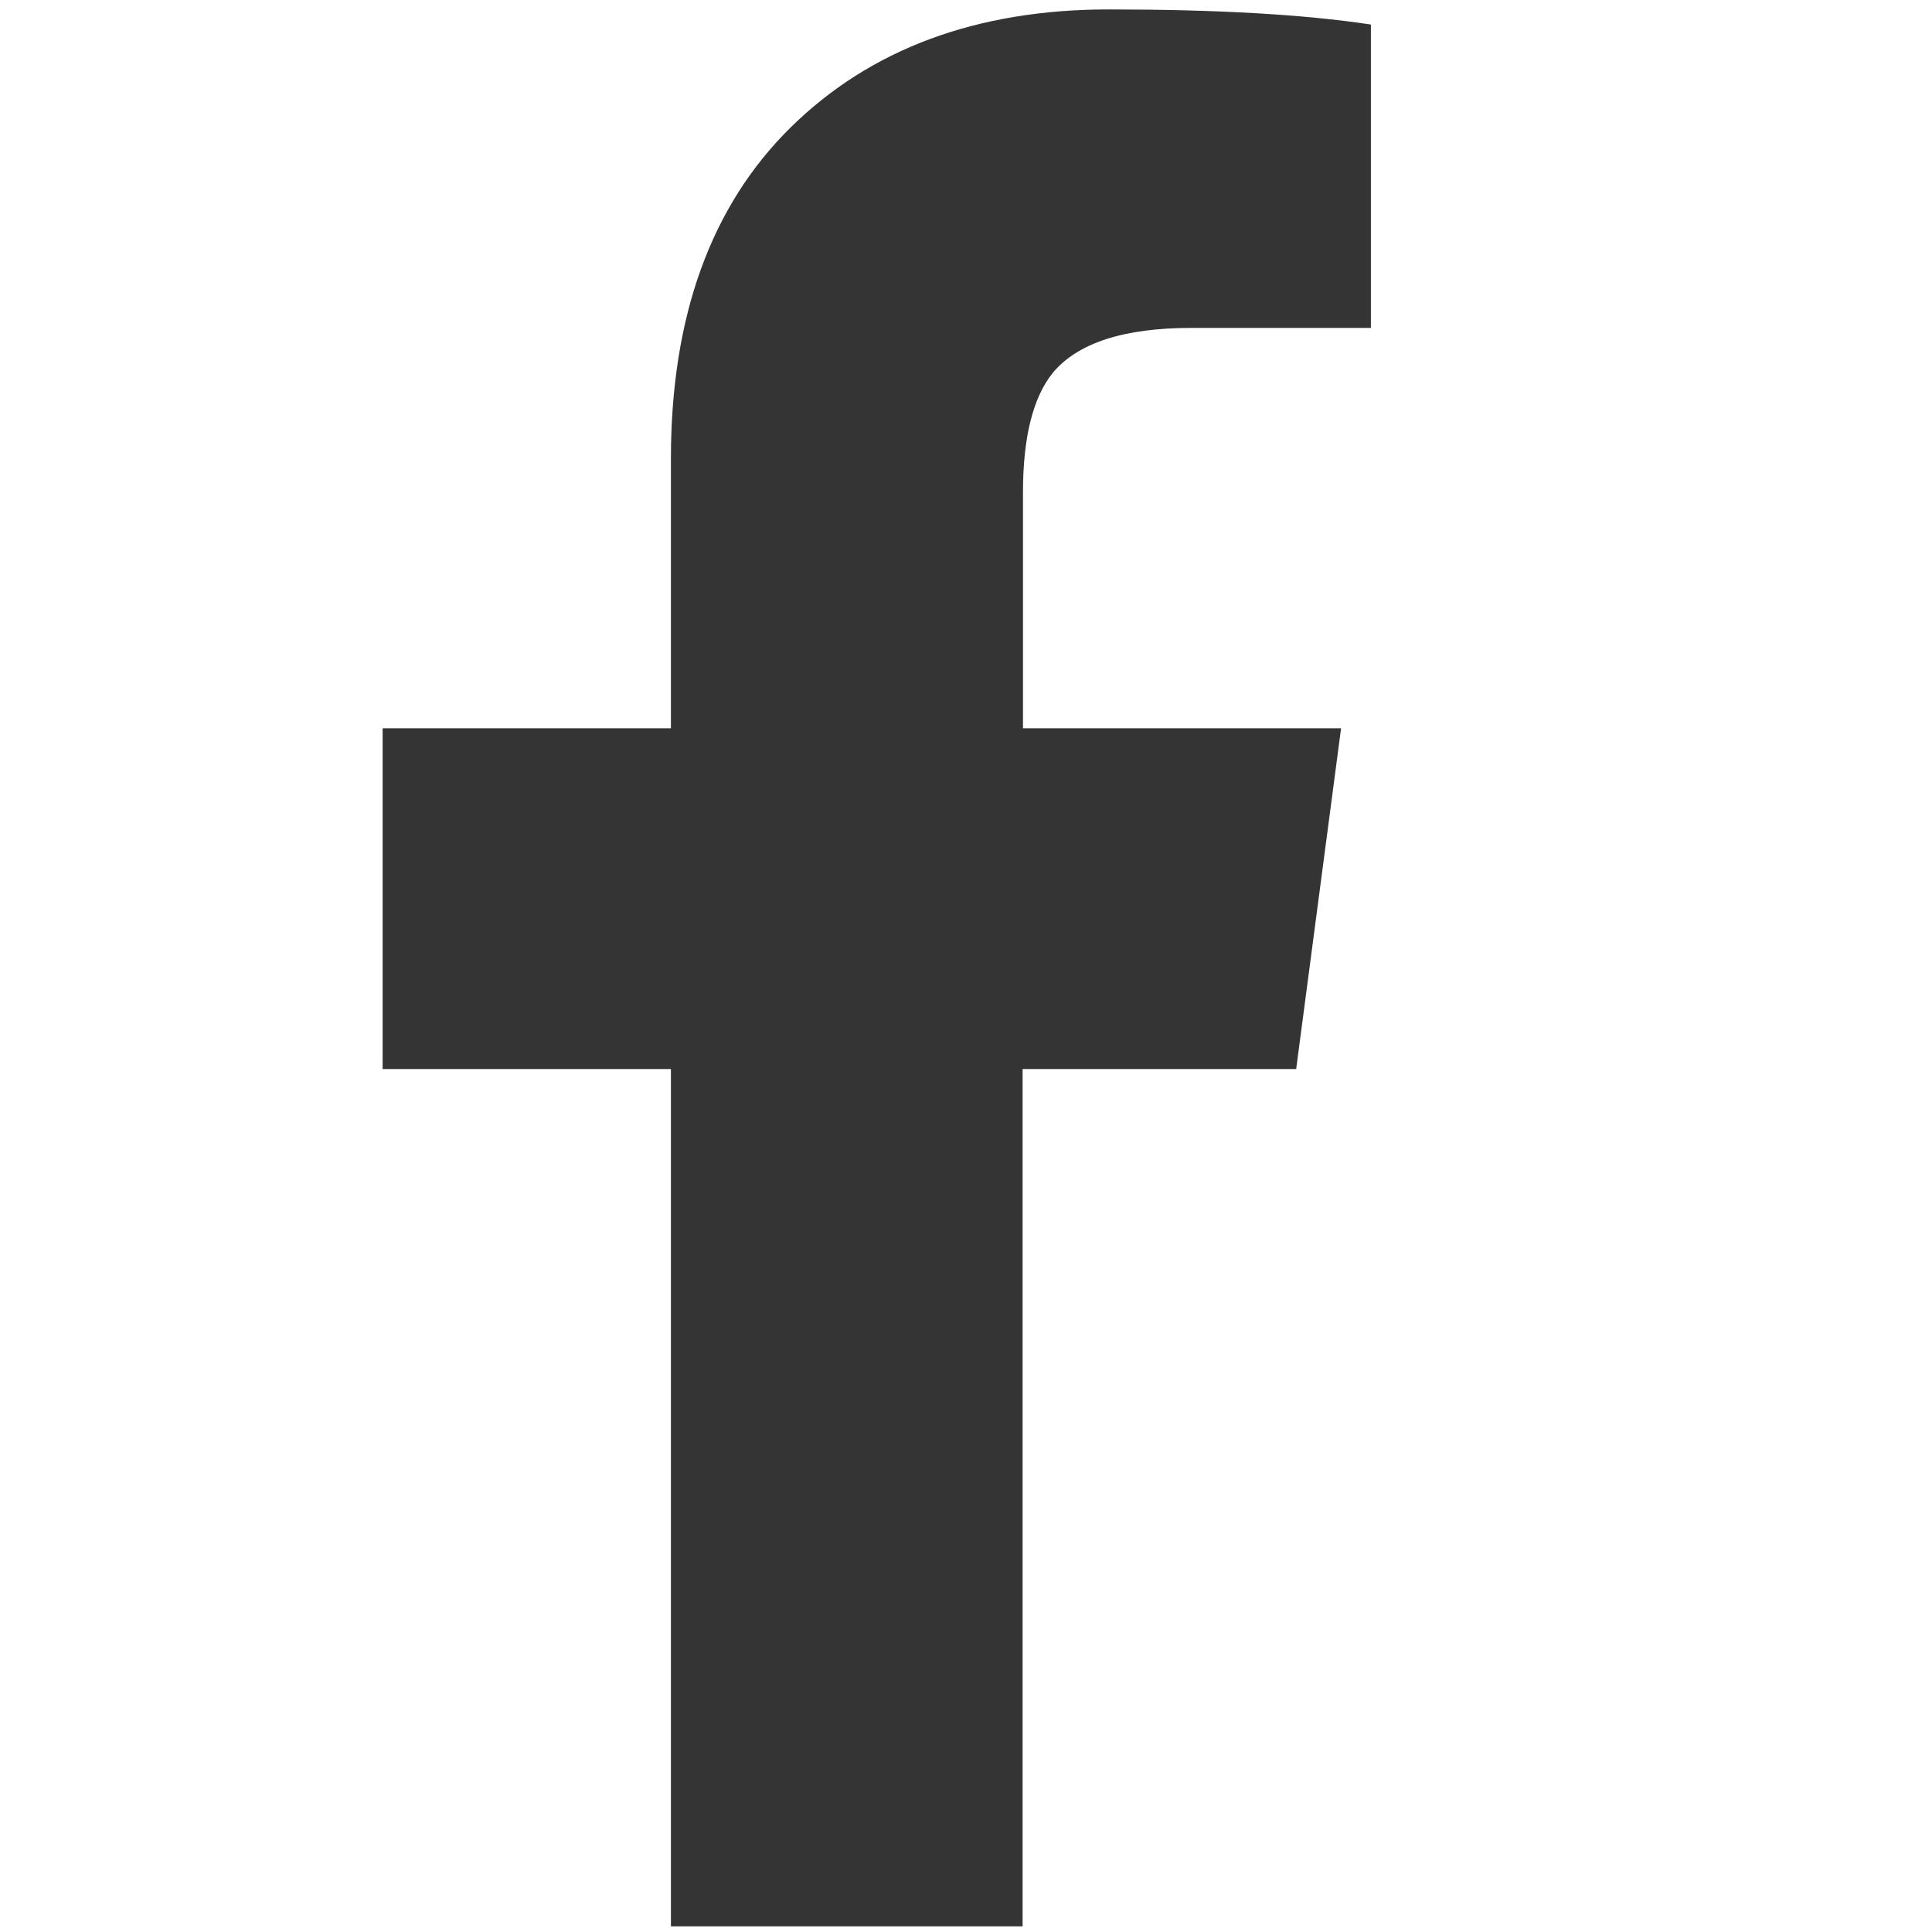
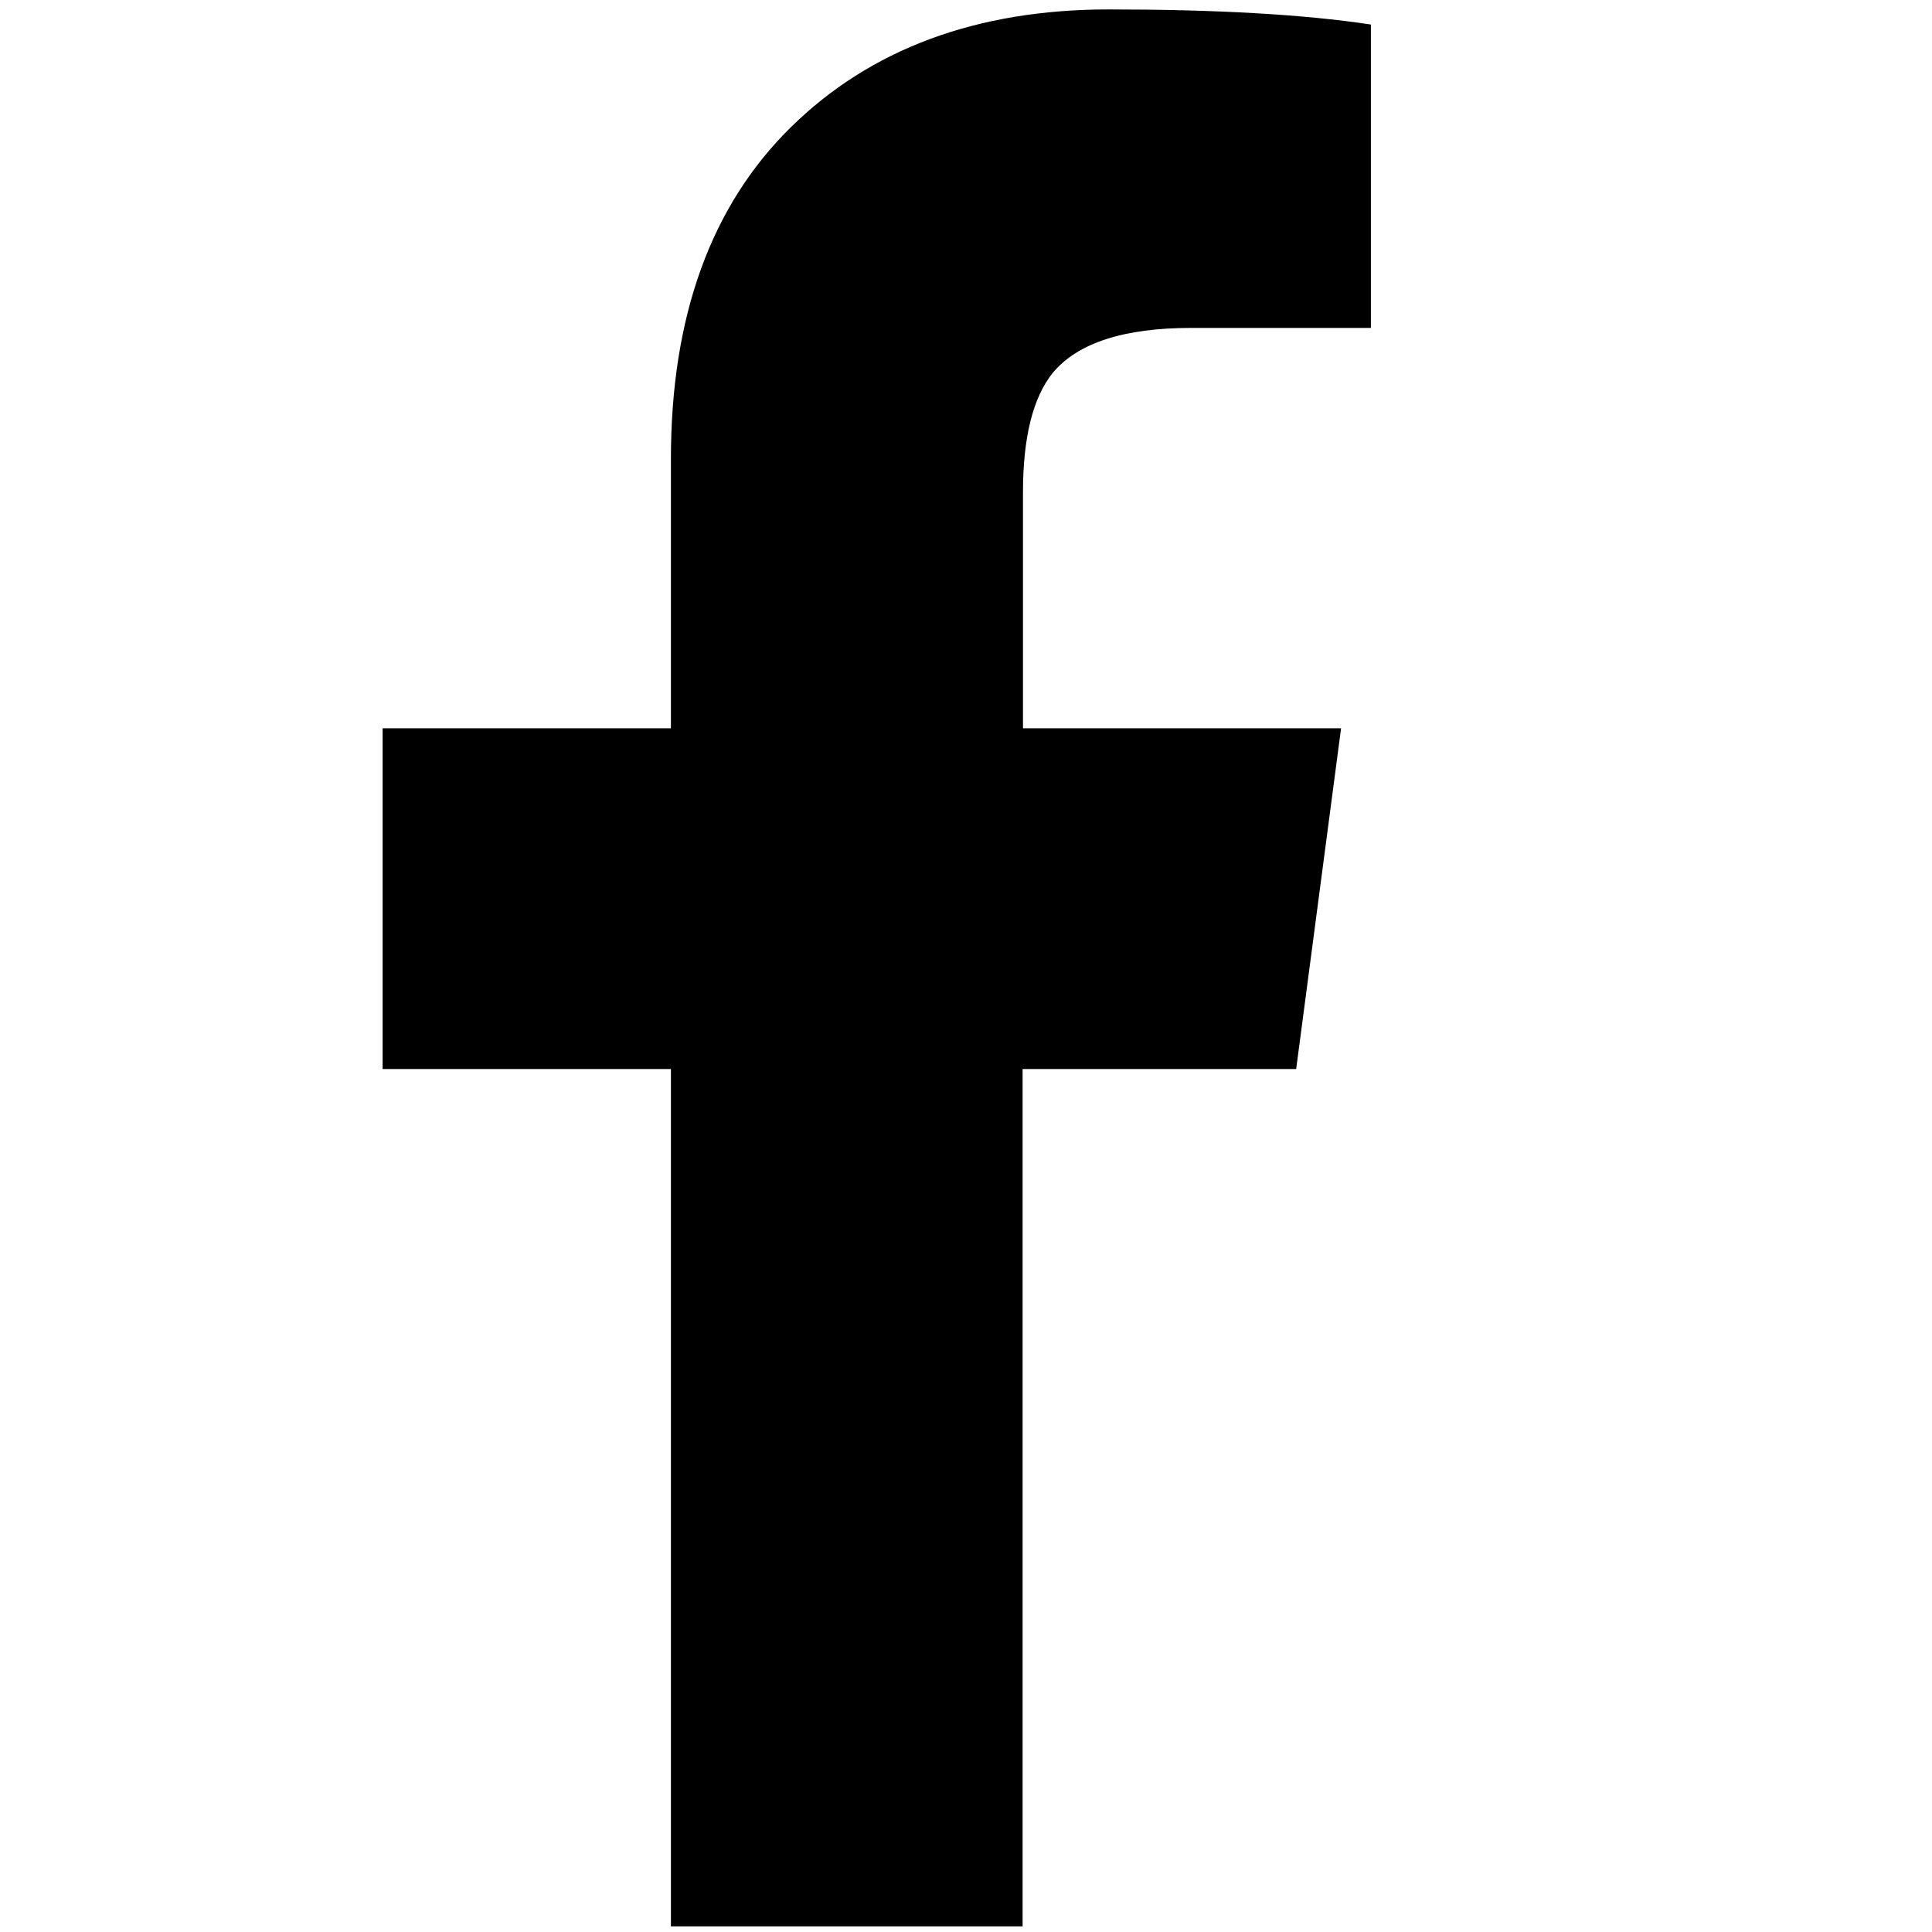
<svg xmlns="http://www.w3.org/2000/svg" version="1.1" id="Livello_1" x="0px" y="0px" viewBox="0 0 512 512" style="enable-background:new 0 0 512 512;" xml:space="preserve">
-   <style type="text/css">
- 	.st0{fill:#343434;}
- </style>
  <path class="st0" d="M177.8,510.5V283.3h-76.4V193h76.4v-71.4c0-37.7,10.6-67,31.7-87.8s49.3-31.3,84.3-31.3c28.4,0,51.6,1.3,69.5,4  v80.4h-47.6c-17.9,0-30.1,4-36.7,11.9c-5.3,6.6-7.9,17.2-7.9,31.7V193h84.3l-11.9,90.3H271v227.2H177.8z" />
</svg>
